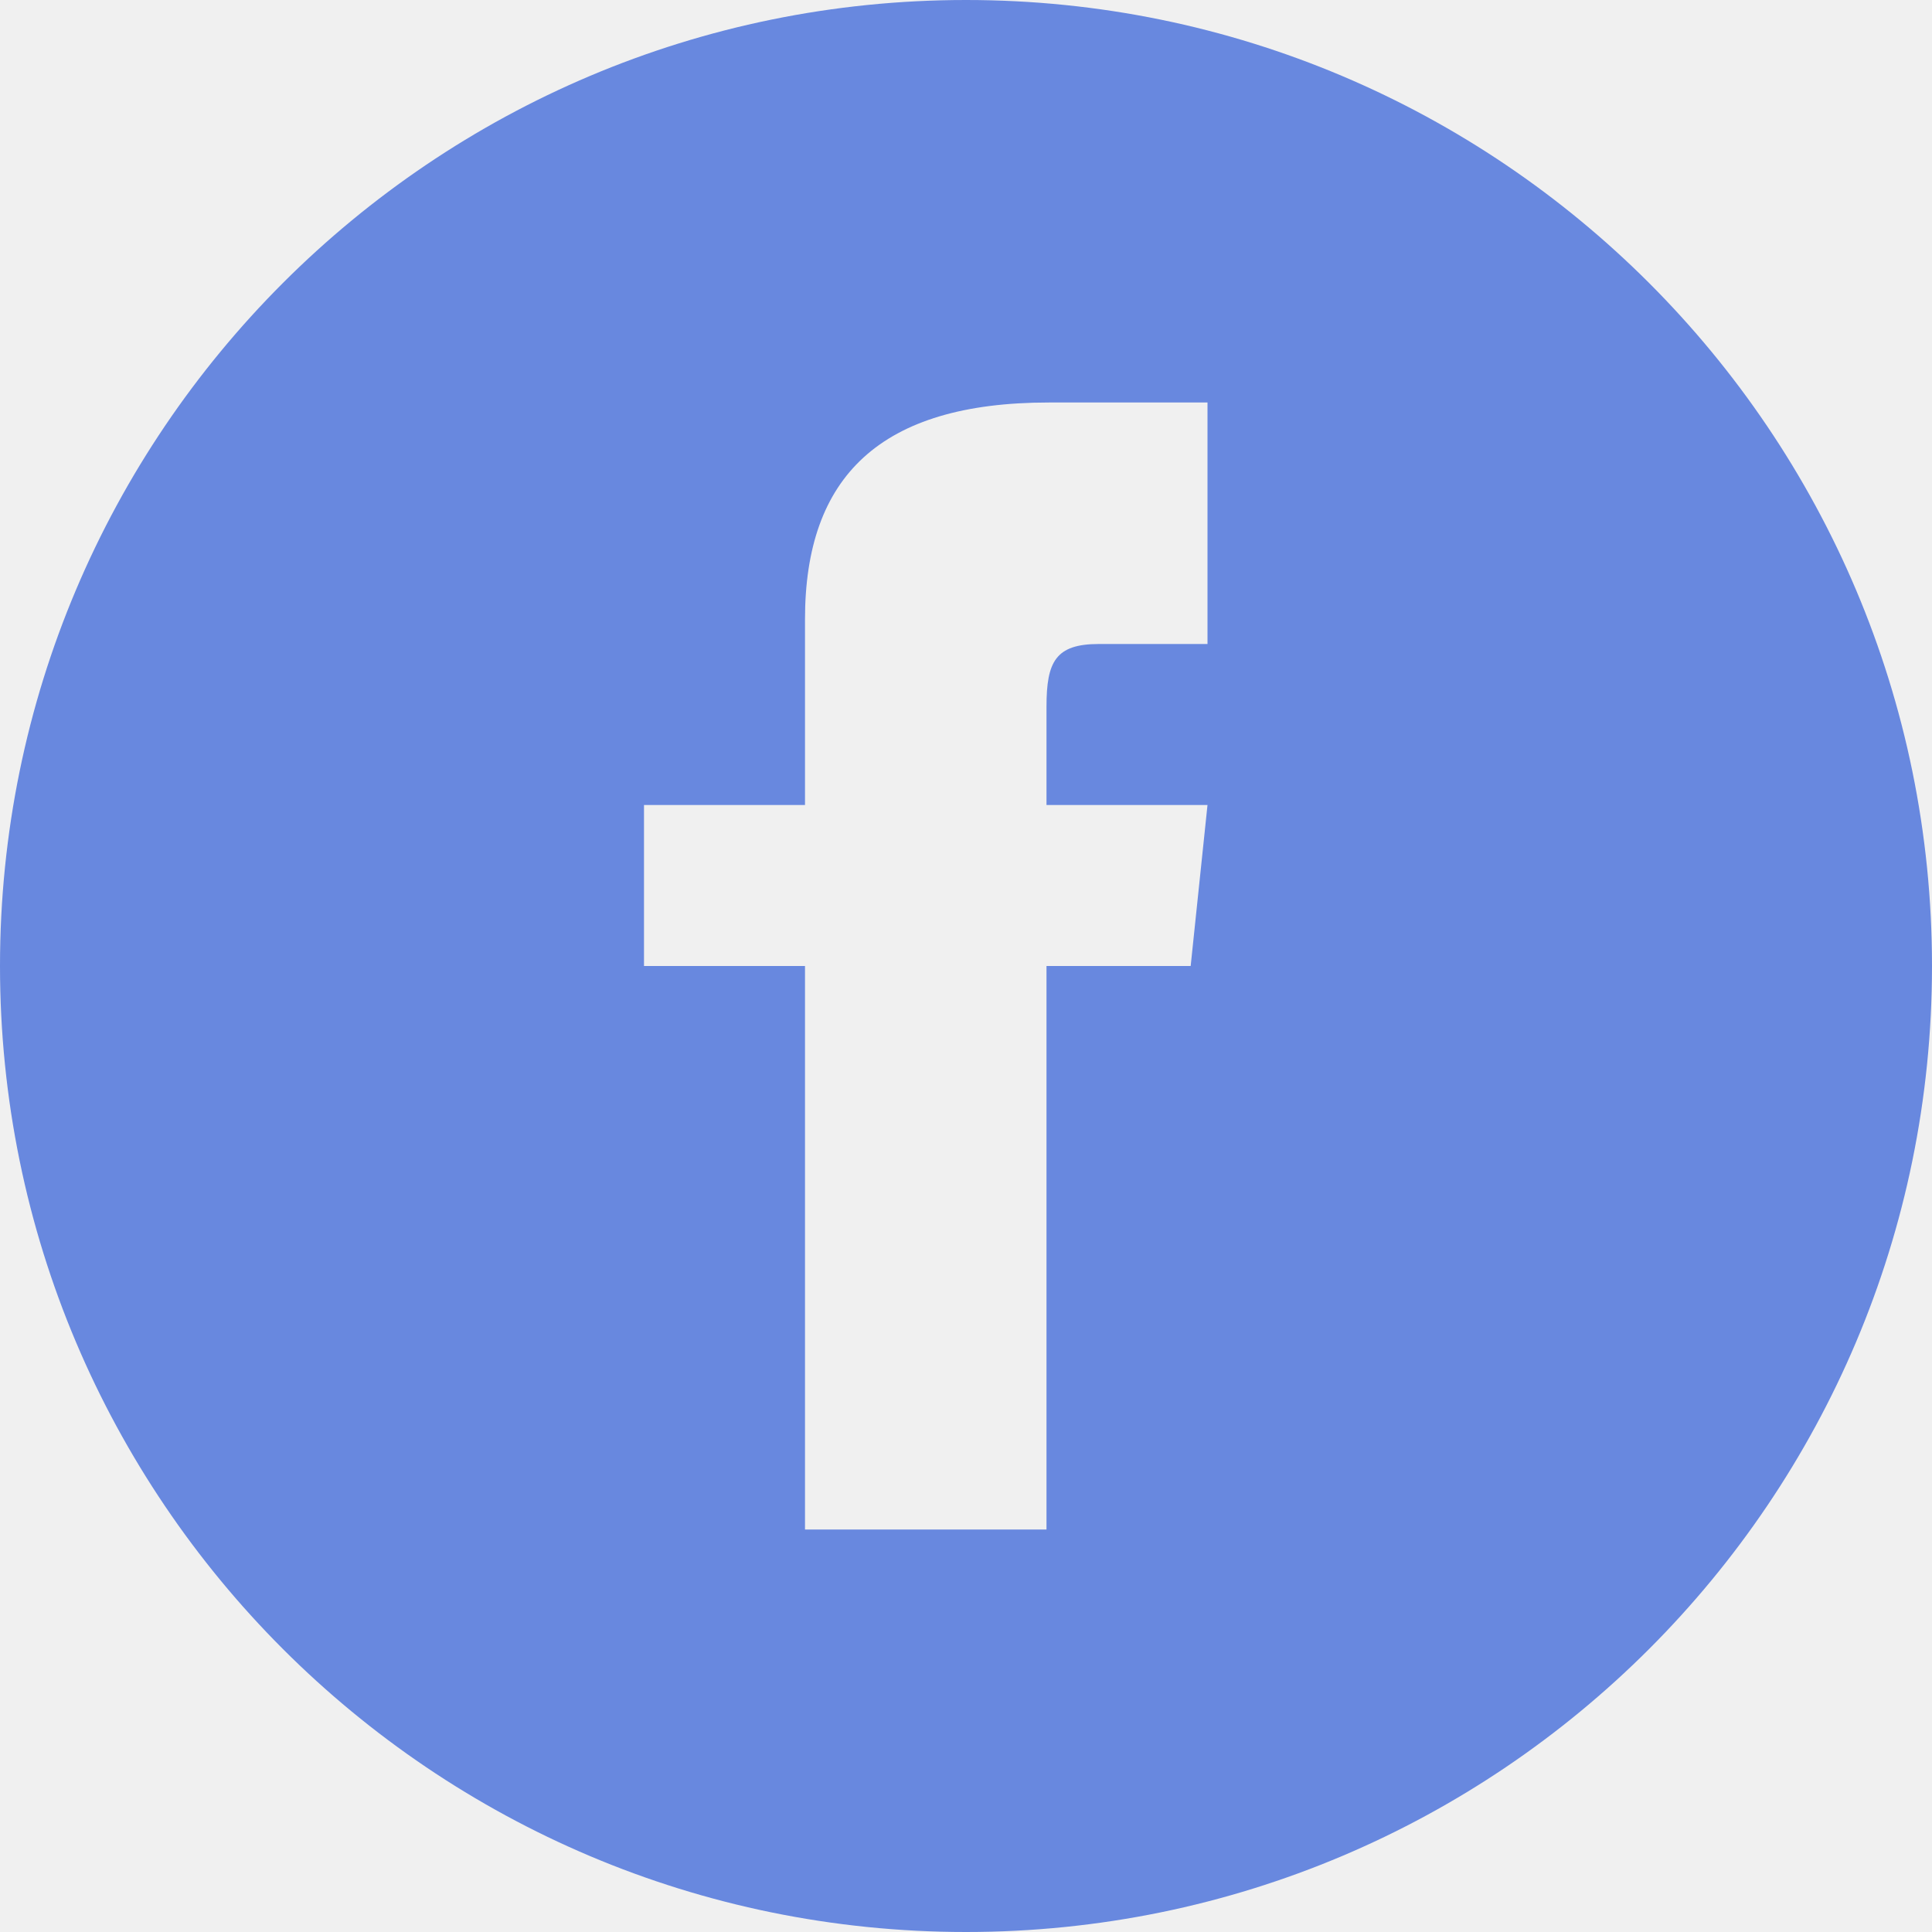
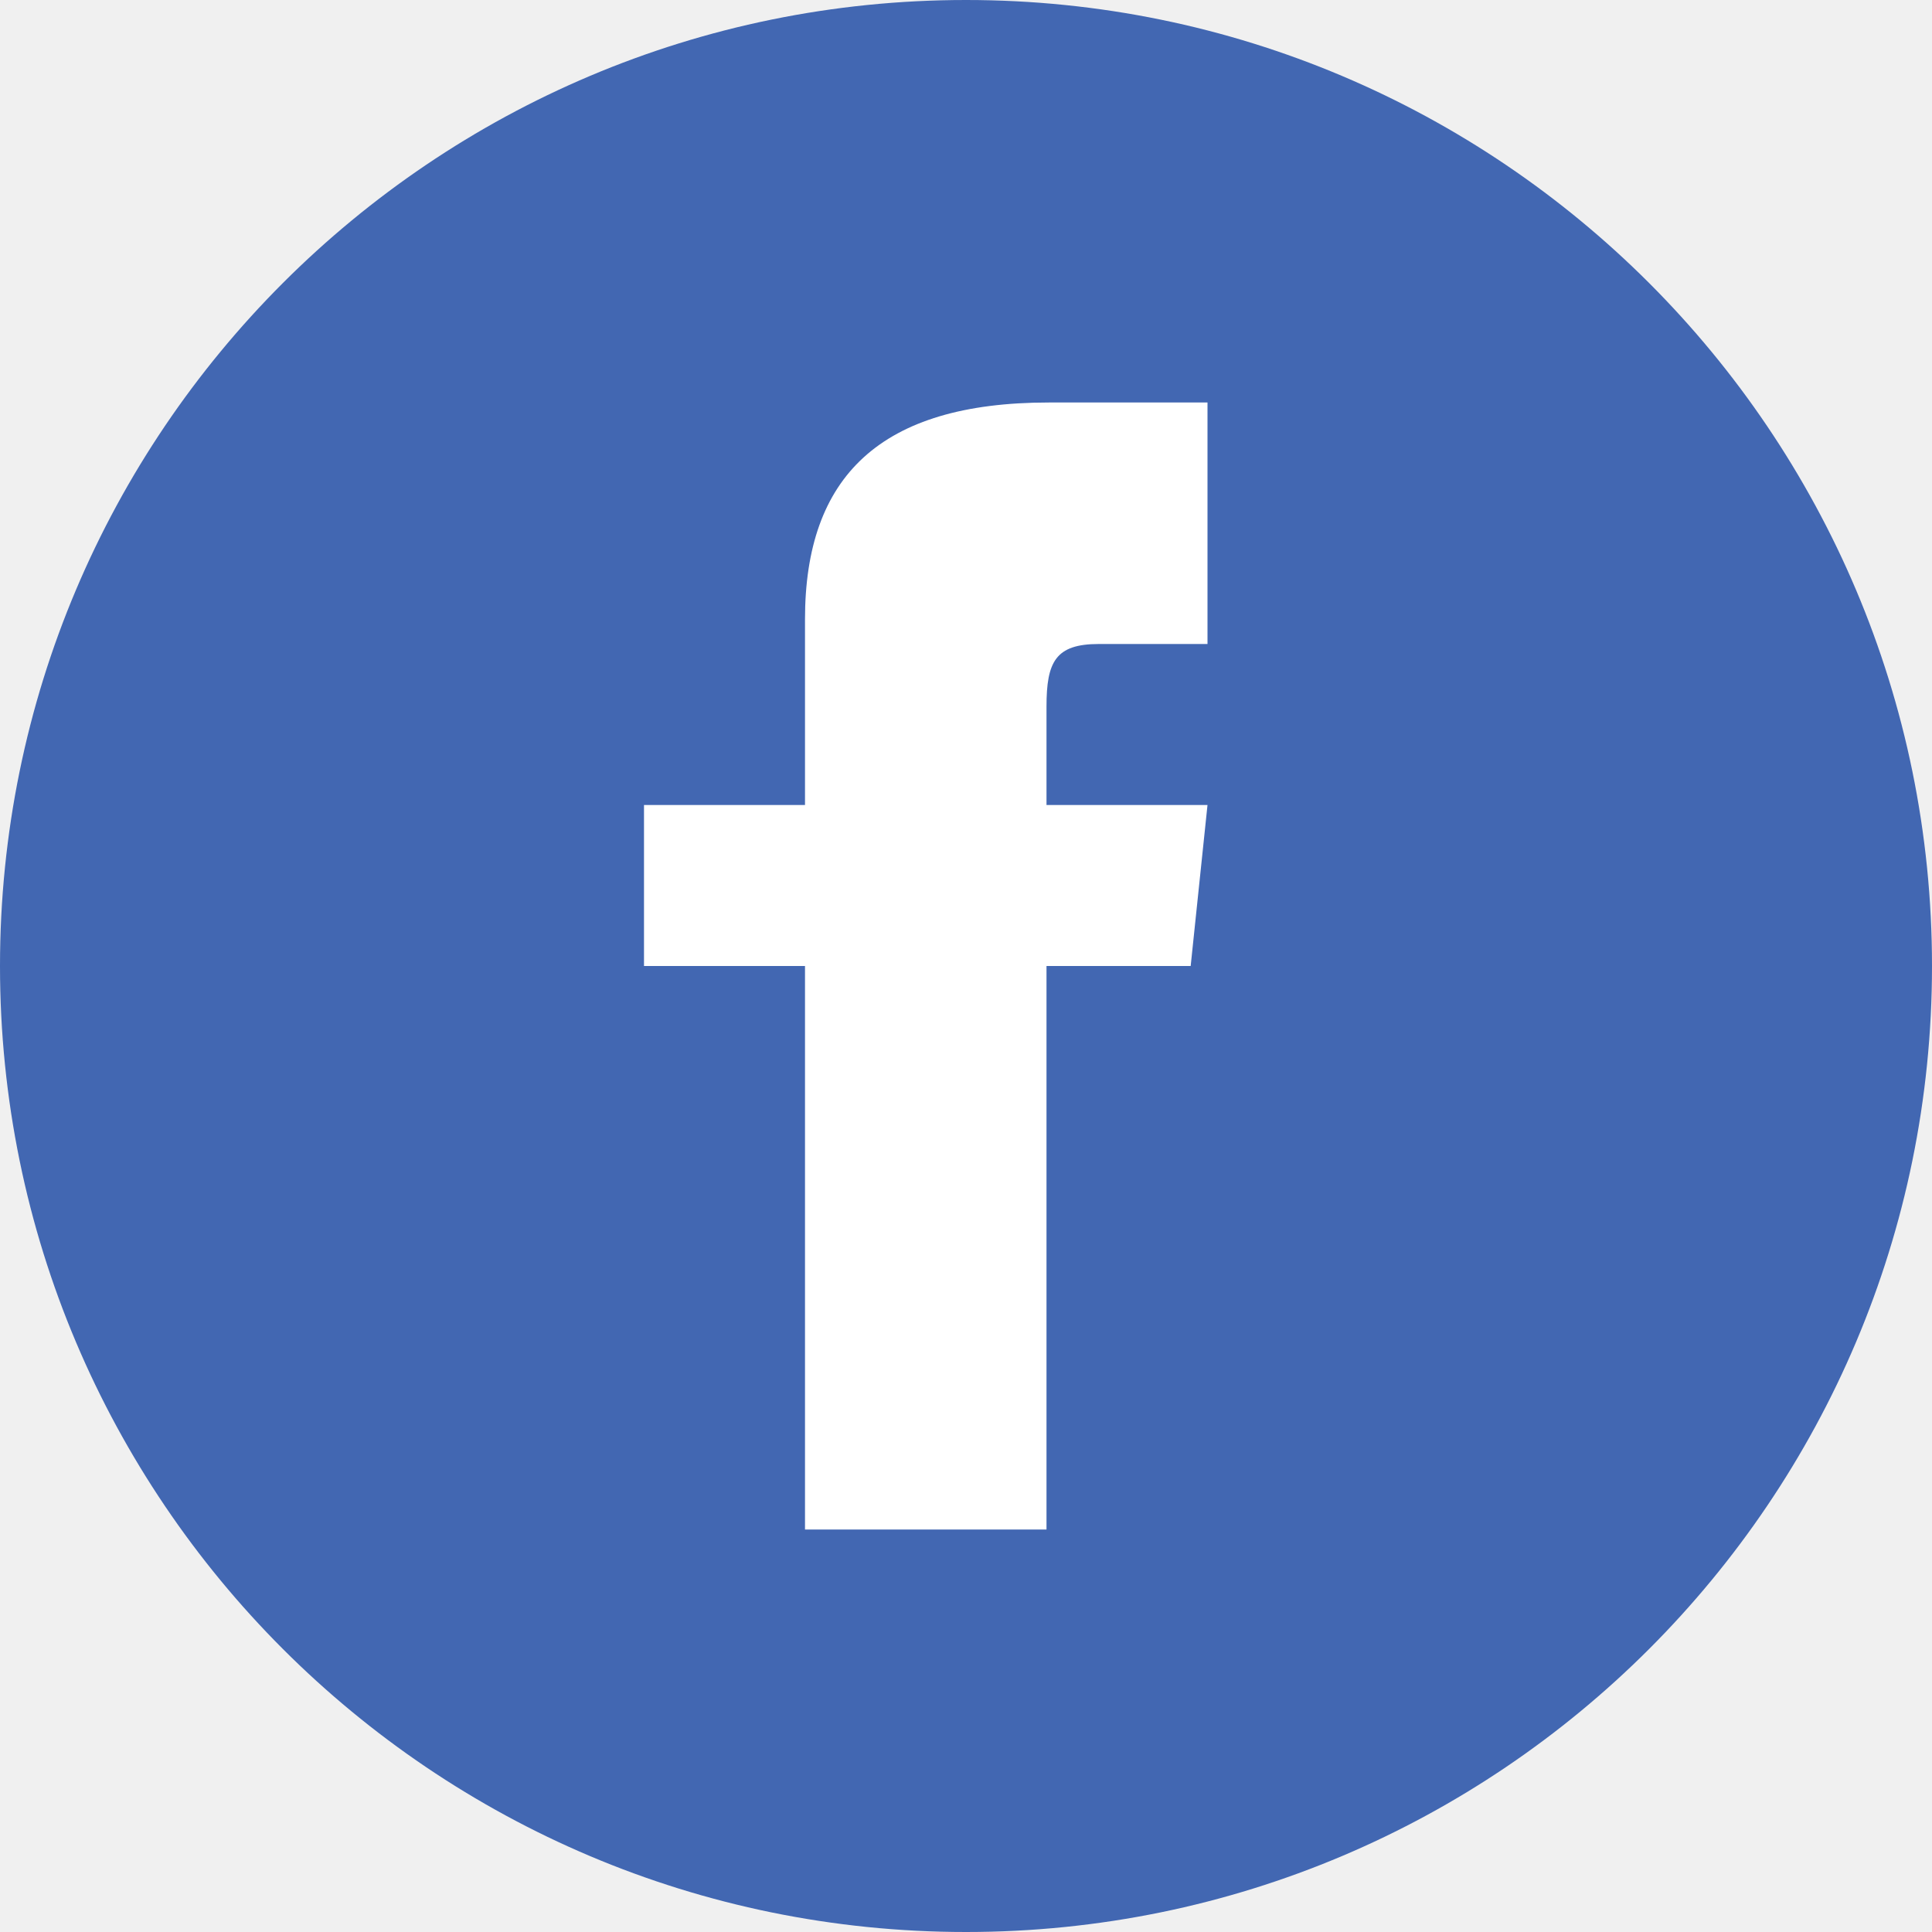
<svg xmlns="http://www.w3.org/2000/svg" width="24" height="24" viewBox="0 0 24 24" version="1.1" id="svg923">
  <defs id="defs927" />
-   <path d="M12 0c-6.627 0-12 5.373-12 12s5.373 12 12 12 12-5.373 12-12-5.373-12-12-12zm3 8h-1.35c-.538 0-.65.221-.65.778v1.222h2l-.209 2h-1.791v7h-3v-7h-2v-2h2v-2.308c0-1.769.931-2.692 3.029-2.692h1.971v3z" id="path921" style="fill:#6888df;fill-opacity:1" />
+   <path style="fill:#ffffff;stroke:none;stroke-width:0.08" d="M 3.468,11.776 V 3.844 h 7.881 7.881 v 7.932 7.932 H 11.349 3.468 Z" id="path6955" />
+   <path d="M12 0c-6.627 0-12 5.373-12 12s5.373 12 12 12 12-5.373 12-12-5.373-12-12-12zm3 8h-1.35c-.538 0-.65.221-.65.778v1.222h2l-.209 2h-1.791v7h-3v-7h-2v-2h2v-2.308c0-1.769.931-2.692 3.029-2.692h1.971v3z" id="path921" style="fill:#4267b2;fill-opacity:1" />
</svg>
